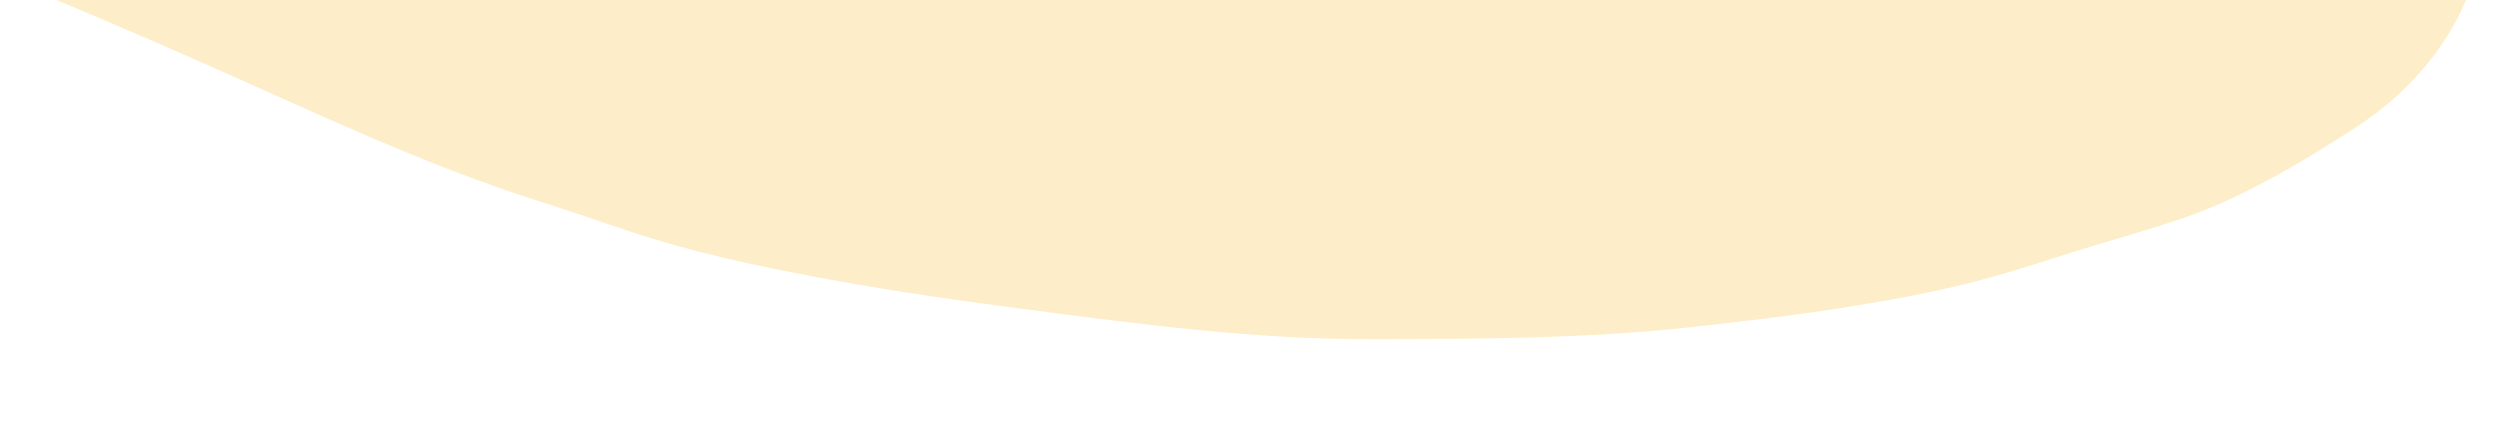
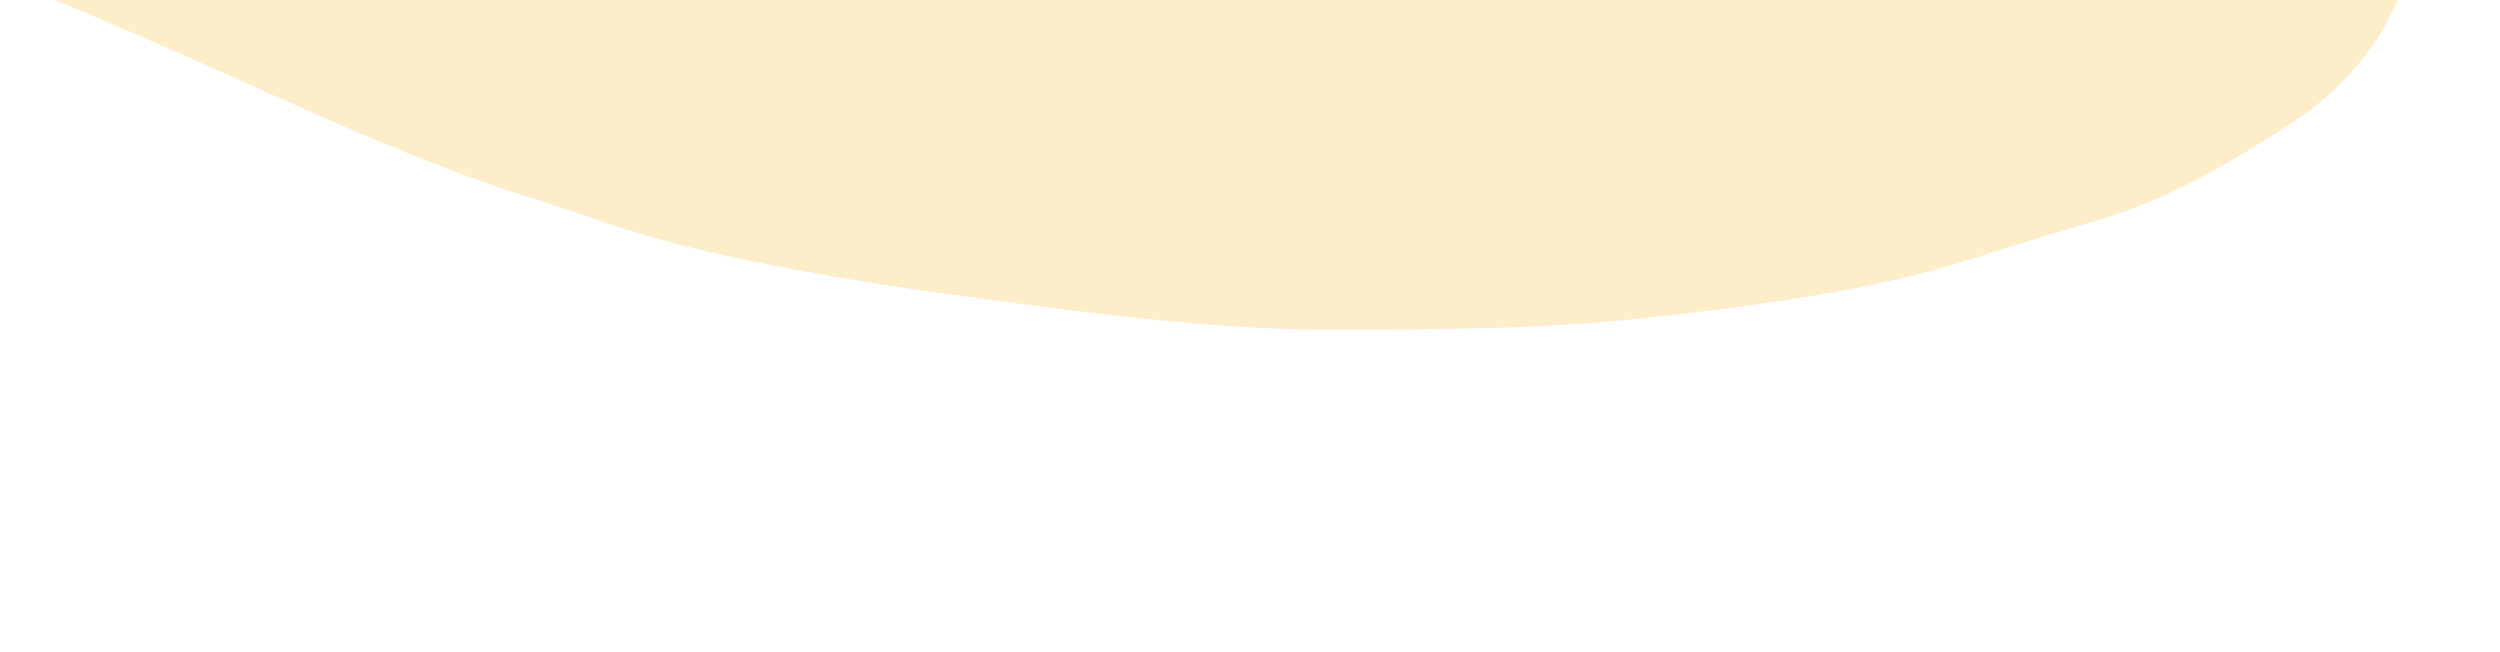
- <svg xmlns="http://www.w3.org/2000/svg" width="746.707" height="125.838" viewBox="0 0 746.707 125.838" version="1.1" id="svg66">
+ <svg xmlns="http://www.w3.org/2000/svg" id="svg66" version="1.1" viewBox="0 0 768 200" height="200" width="768">
  <defs id="defs62">
    <style id="style60">.a{fill:#fdeec9;}</style>
  </defs>
-   <path class="a" d="m -41.602,-166.565 722.856,1.472 c 0.59,0.548 1.184,1.103 1.763,1.646 25.622,23.99 50.796,51.982 58.478,81.285 0.107,0.426 0.214,0.848 0.318,1.274 3.516,14.516 2.249,29.662 2.42,44.229 a 206.13,133.95 0.495 0 1 -8.669,38.955 c -6.036,13.14 -17.049,26.182 -32.142,35.898 -14.678,9.454 -32.57,20.459 -50.877,26.789 -11.153,3.858 -23.513,7.142 -34.756,10.747 -11.47,3.682 -22.864,7.324 -34.957,10.09 -23.803,5.442 -49.538,8.766 -74.439,11.536 -0.829,0.093 -1.65,0.18 -2.471,0.273 -32.041,3.532 -62.779,3.582 -95.075,3.689 C 374.624,101.442 340.478,96.828 305.005,92.212 286.8,89.843 269.55,87.376 251.712,84.191 232.523,80.773 213.392,76.918 195.319,71.404 184.293,68.039 173.66,64.089 162.67,60.645 126.358,49.239 92.624,32.912 59.337,18.245 30.206,5.42 0.696,-6.982 -29.507,-18.714 q -5.512,-2.143 -11.093,-4.11 z" id="path64" style="fill:#fdeec9;stroke-width:0.65" />
+   <path style="fill:#fdeec9;stroke-width:0.65" id="path64" d="m -41.602,-166.565 722.856,1.472 c 0.59,0.548 1.184,1.103 1.763,1.646 25.622,23.99 50.796,51.982 58.478,81.285 0.107,0.426 0.214,0.848 0.318,1.274 3.516,14.516 2.249,29.662 2.42,44.229 a 206.13,133.95 0.495 0 1 -8.669,38.955 c -6.036,13.14 -17.049,26.182 -32.142,35.898 -14.678,9.454 -32.57,20.459 -50.877,26.789 -11.153,3.858 -23.513,7.142 -34.756,10.747 -11.47,3.682 -22.864,7.324 -34.957,10.09 -23.803,5.442 -49.538,8.766 -74.439,11.536 -0.829,0.093 -1.65,0.18 -2.471,0.273 -32.041,3.532 -62.779,3.582 -95.075,3.689 C 374.624,101.442 340.478,96.828 305.005,92.212 286.8,89.843 269.55,87.376 251.712,84.191 232.523,80.773 213.392,76.918 195.319,71.404 184.293,68.039 173.66,64.089 162.67,60.645 126.358,49.239 92.624,32.912 59.337,18.245 30.206,5.42 0.696,-6.982 -29.507,-18.714 q -5.512,-2.143 -11.093,-4.11 z" class="a" />
</svg>
